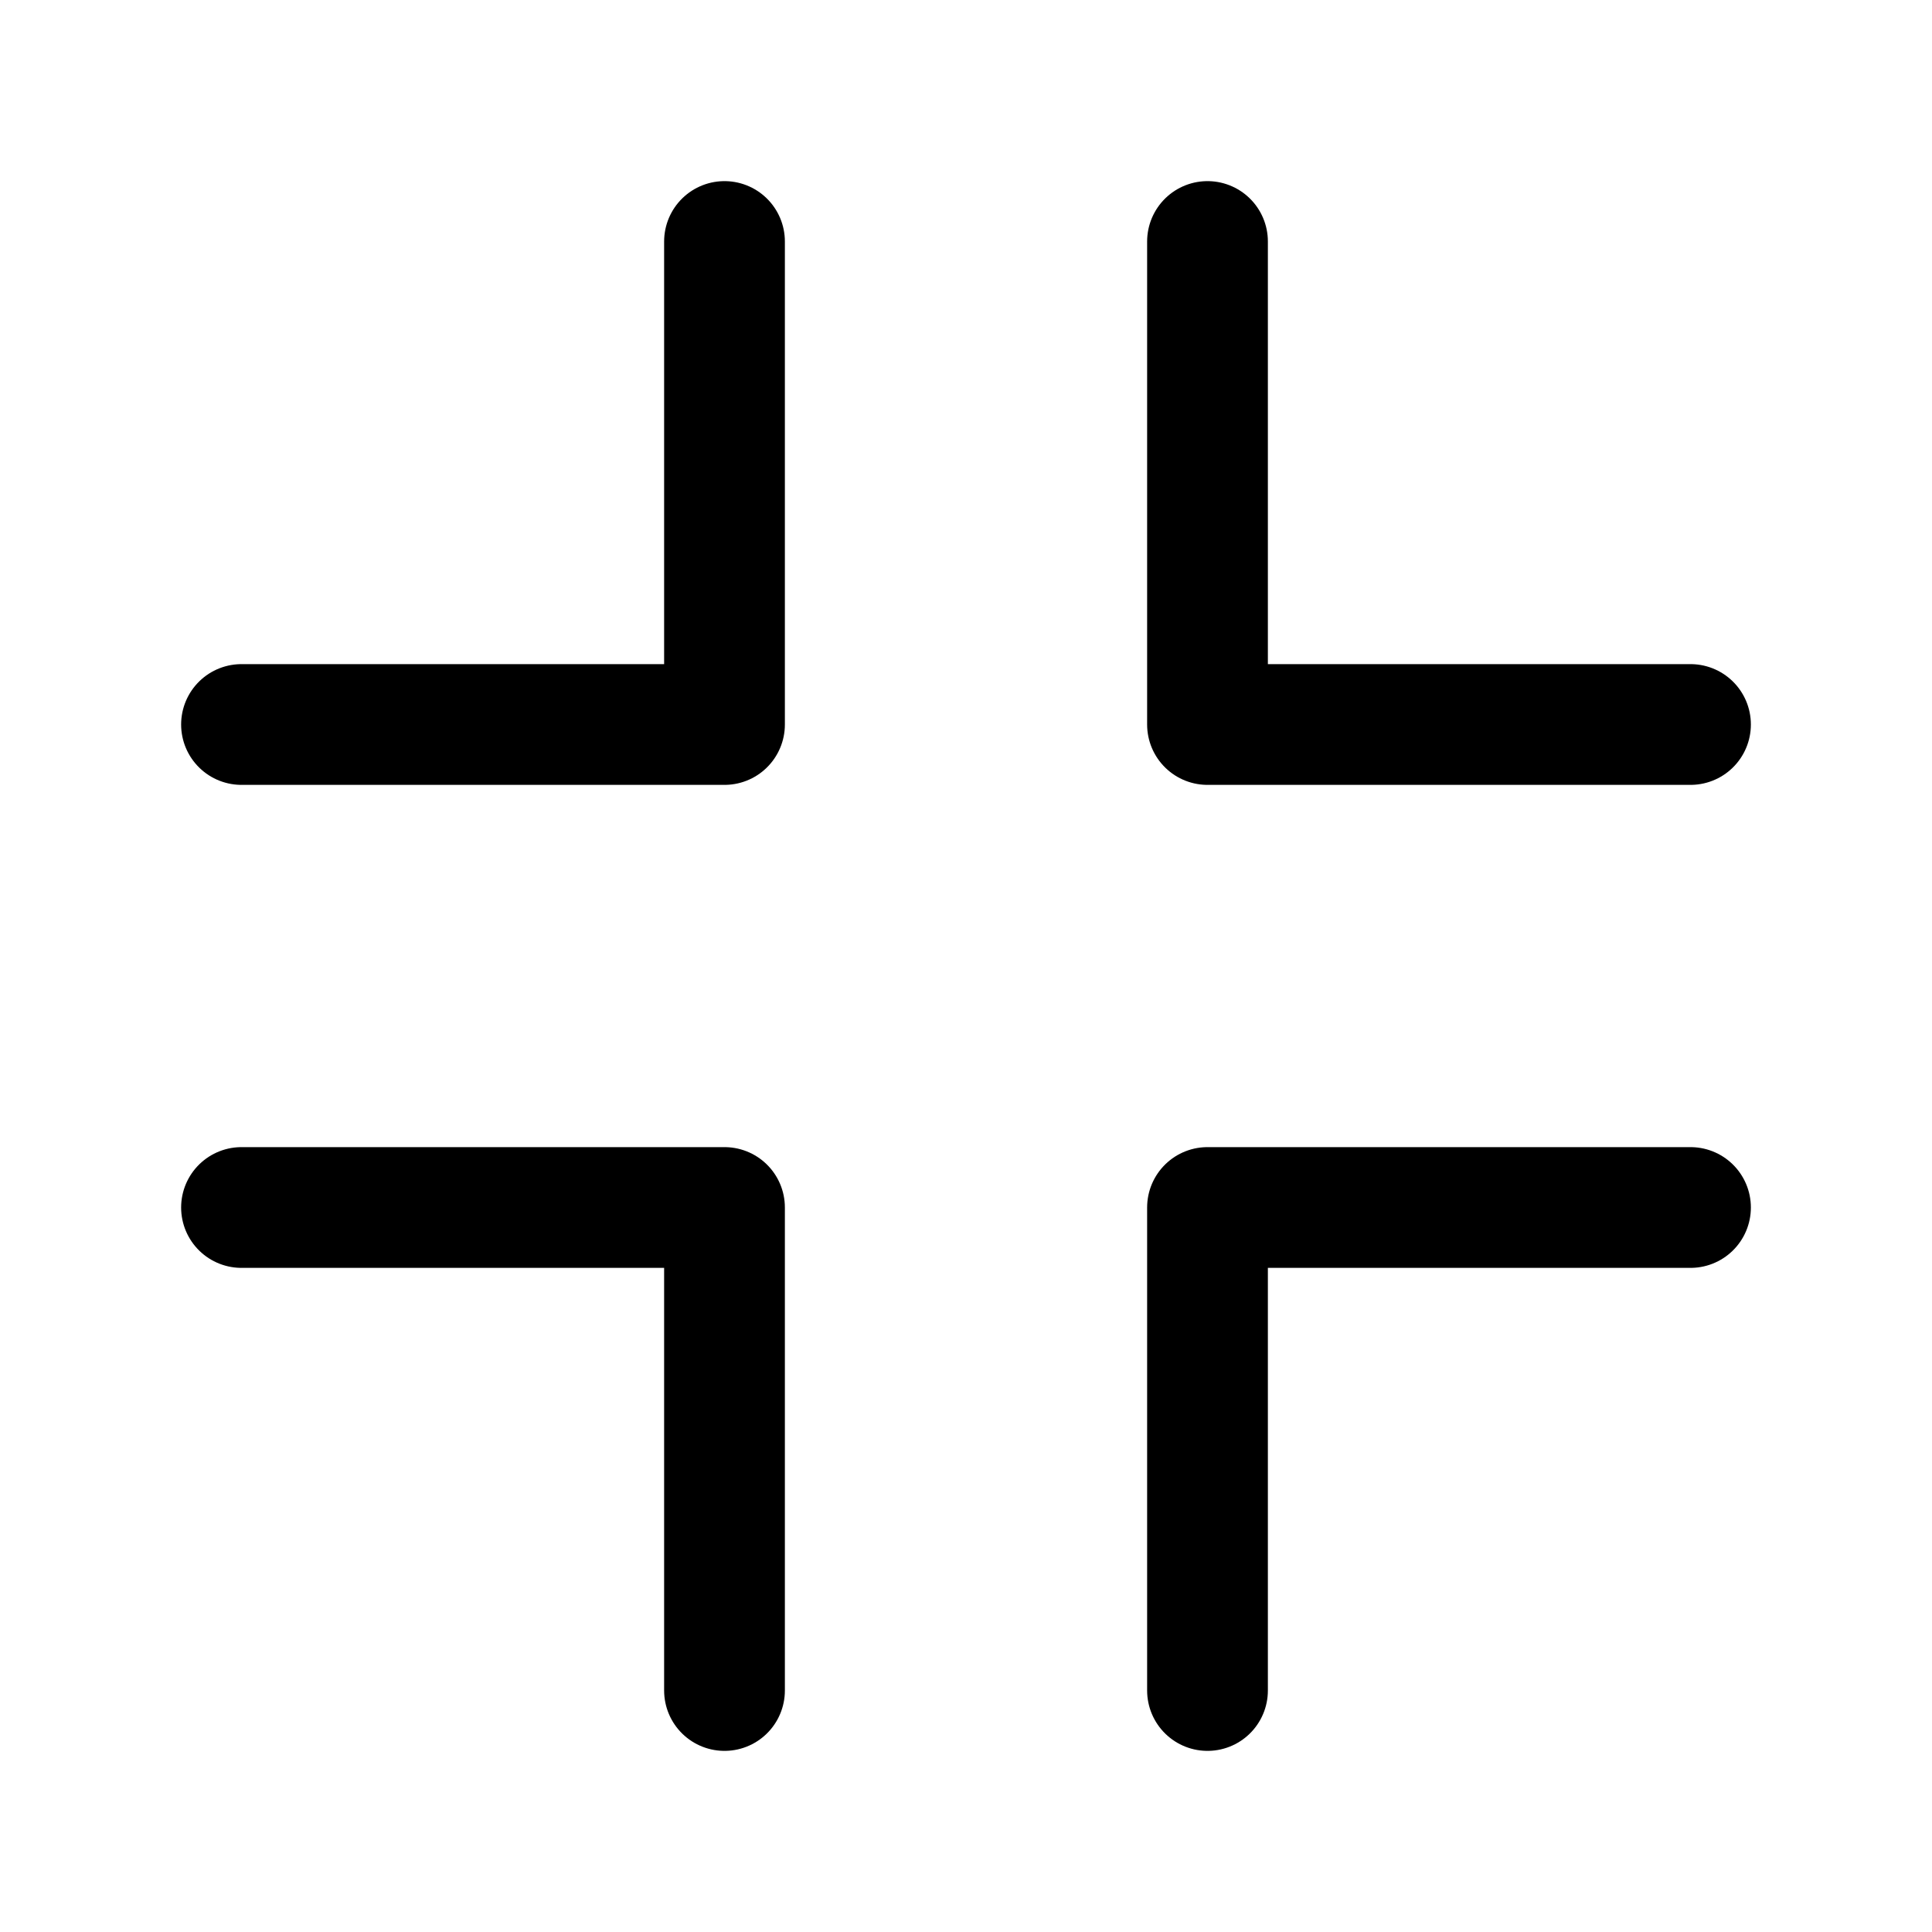
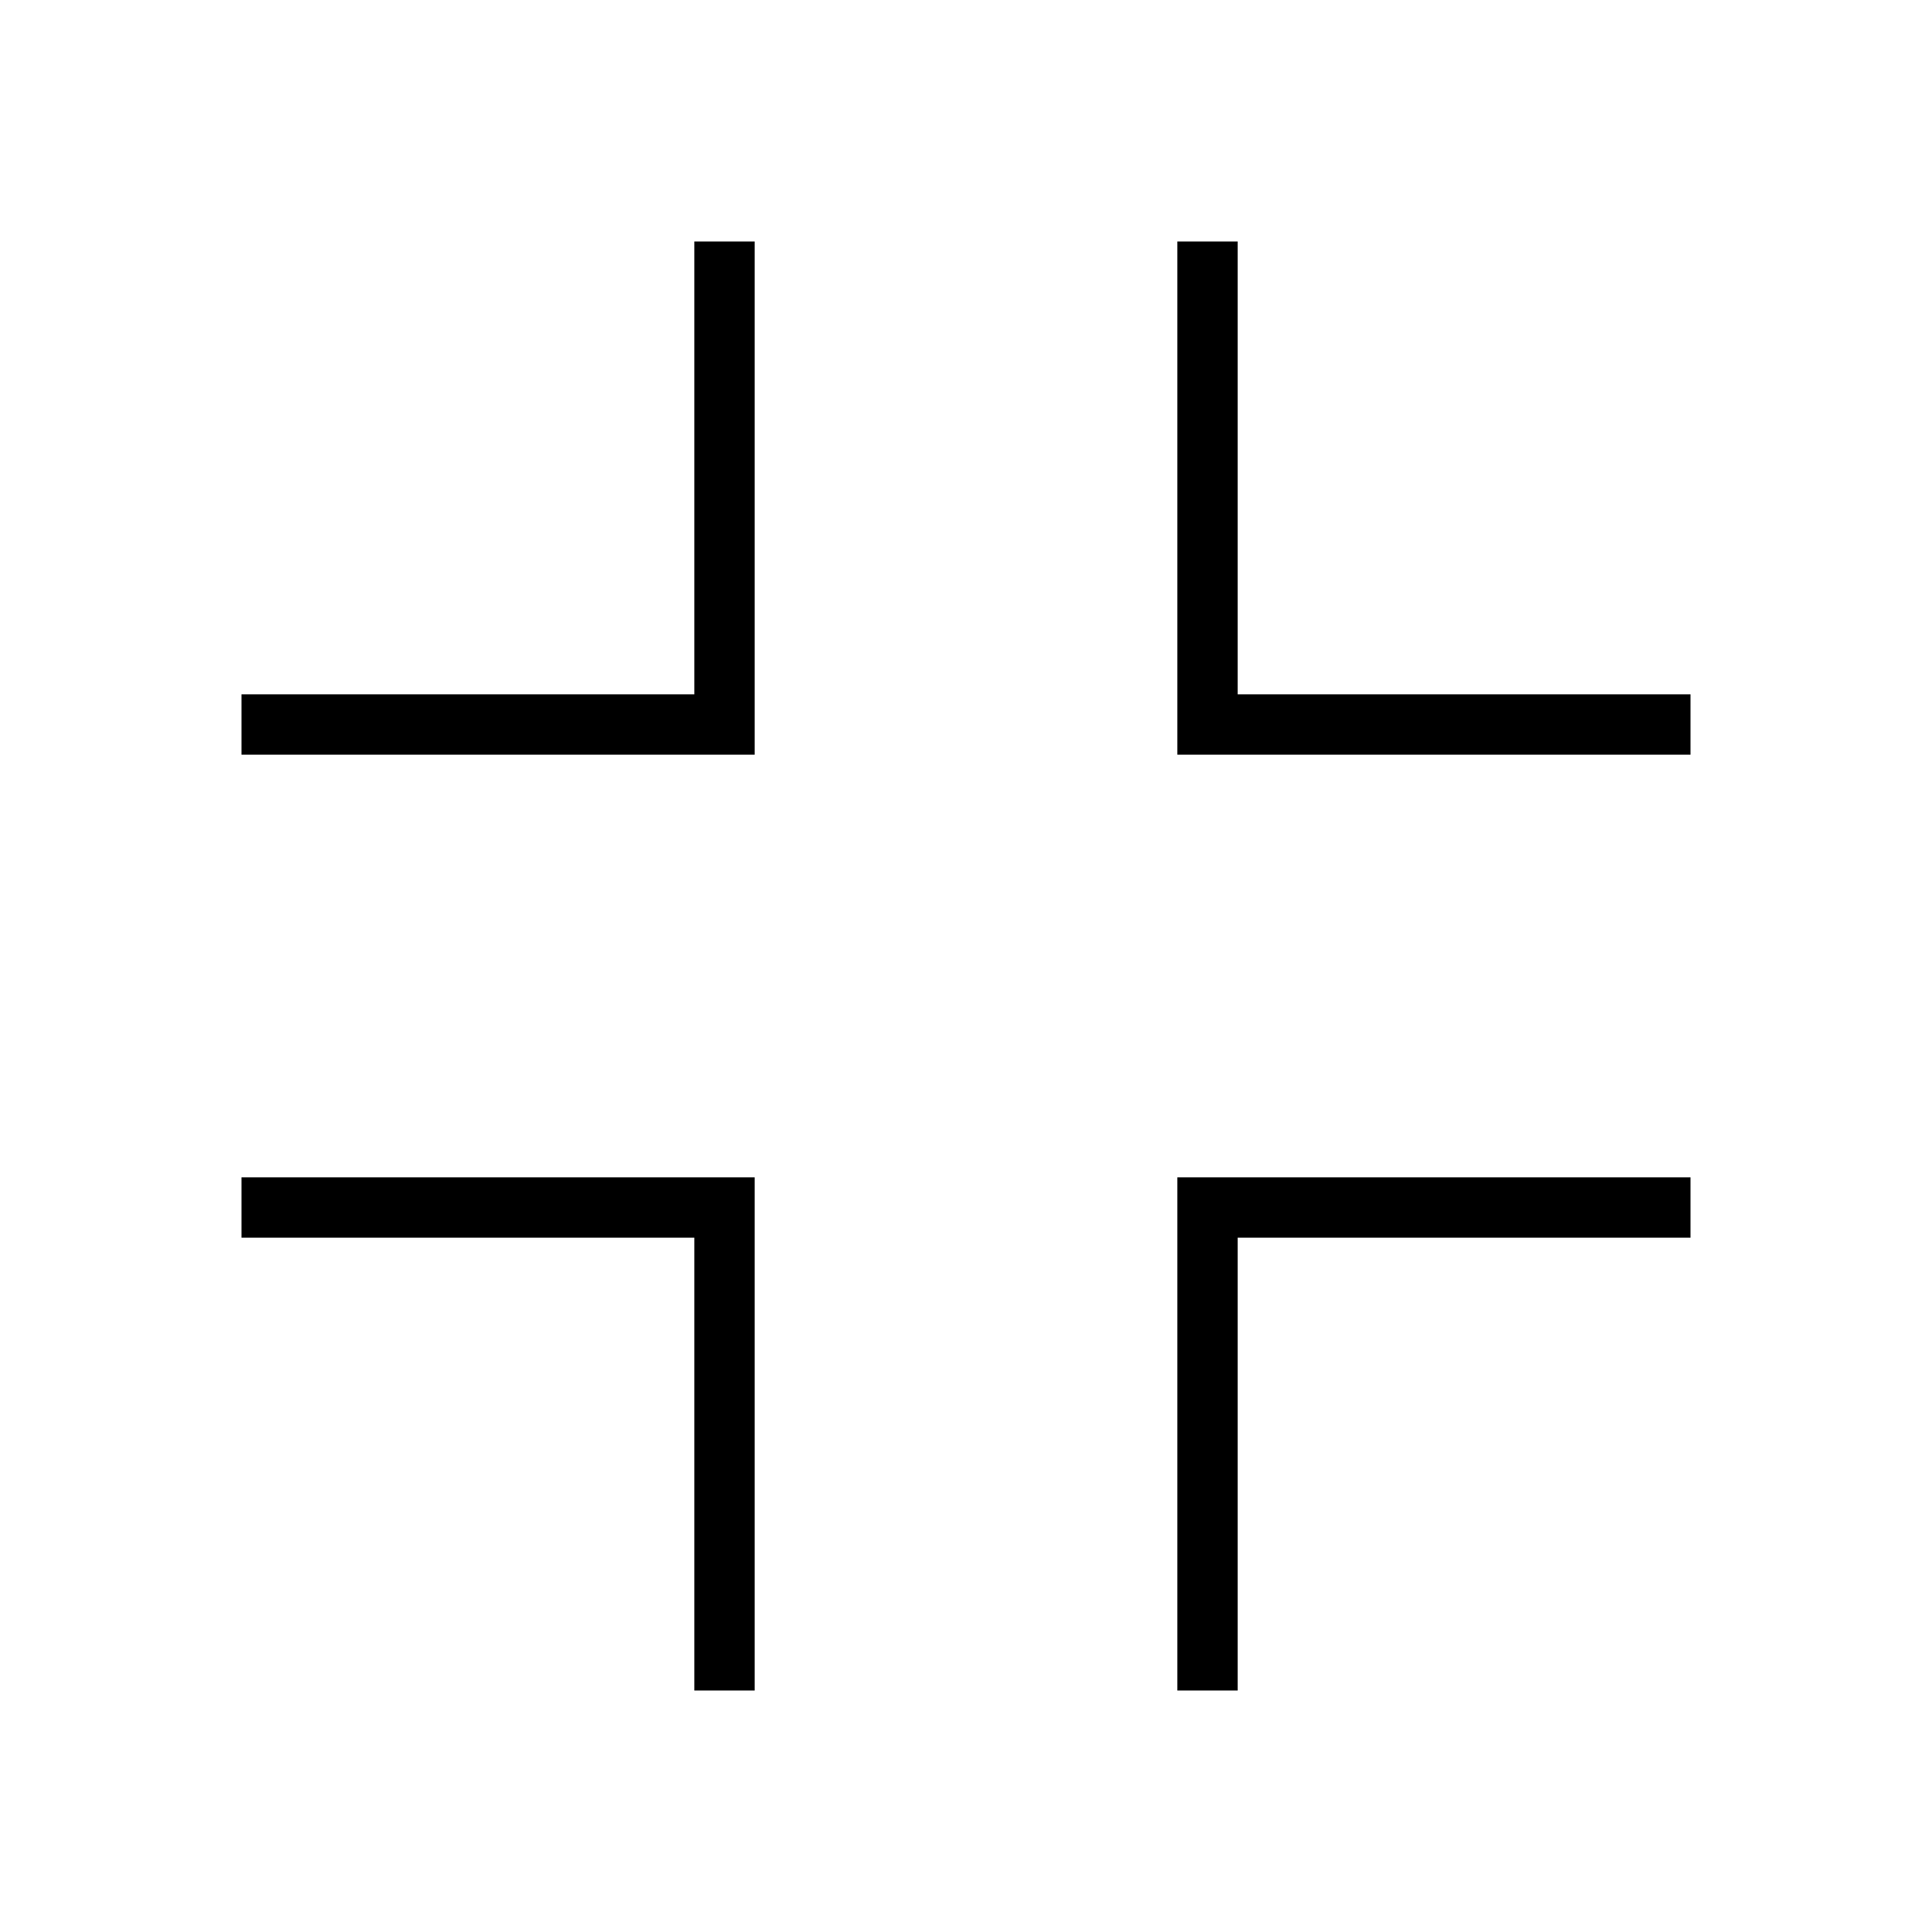
- <svg xmlns="http://www.w3.org/2000/svg" width="800px" height="800px" viewBox="0 0 32 32" id="i-fullscreen-exit" fill="none" stroke="currentcolor" stroke-linecap="round" stroke-linejoin="round" stroke-width="2">
+ <svg xmlns="http://www.w3.org/2000/svg" width="800px" height="800px" viewBox="0 0 32 32" id="i-fullscreen-exit" fill="none" stroke="currentcolor" strokeLinecap="round" strokeLinejoin="round" strokeWidth="2">
  <path d="M4 12 L12 12 12 4 M20 4 L20 12 28 12 M4 20 L12 20 12 28 M28 20 L20 20 20 28" />
</svg>
